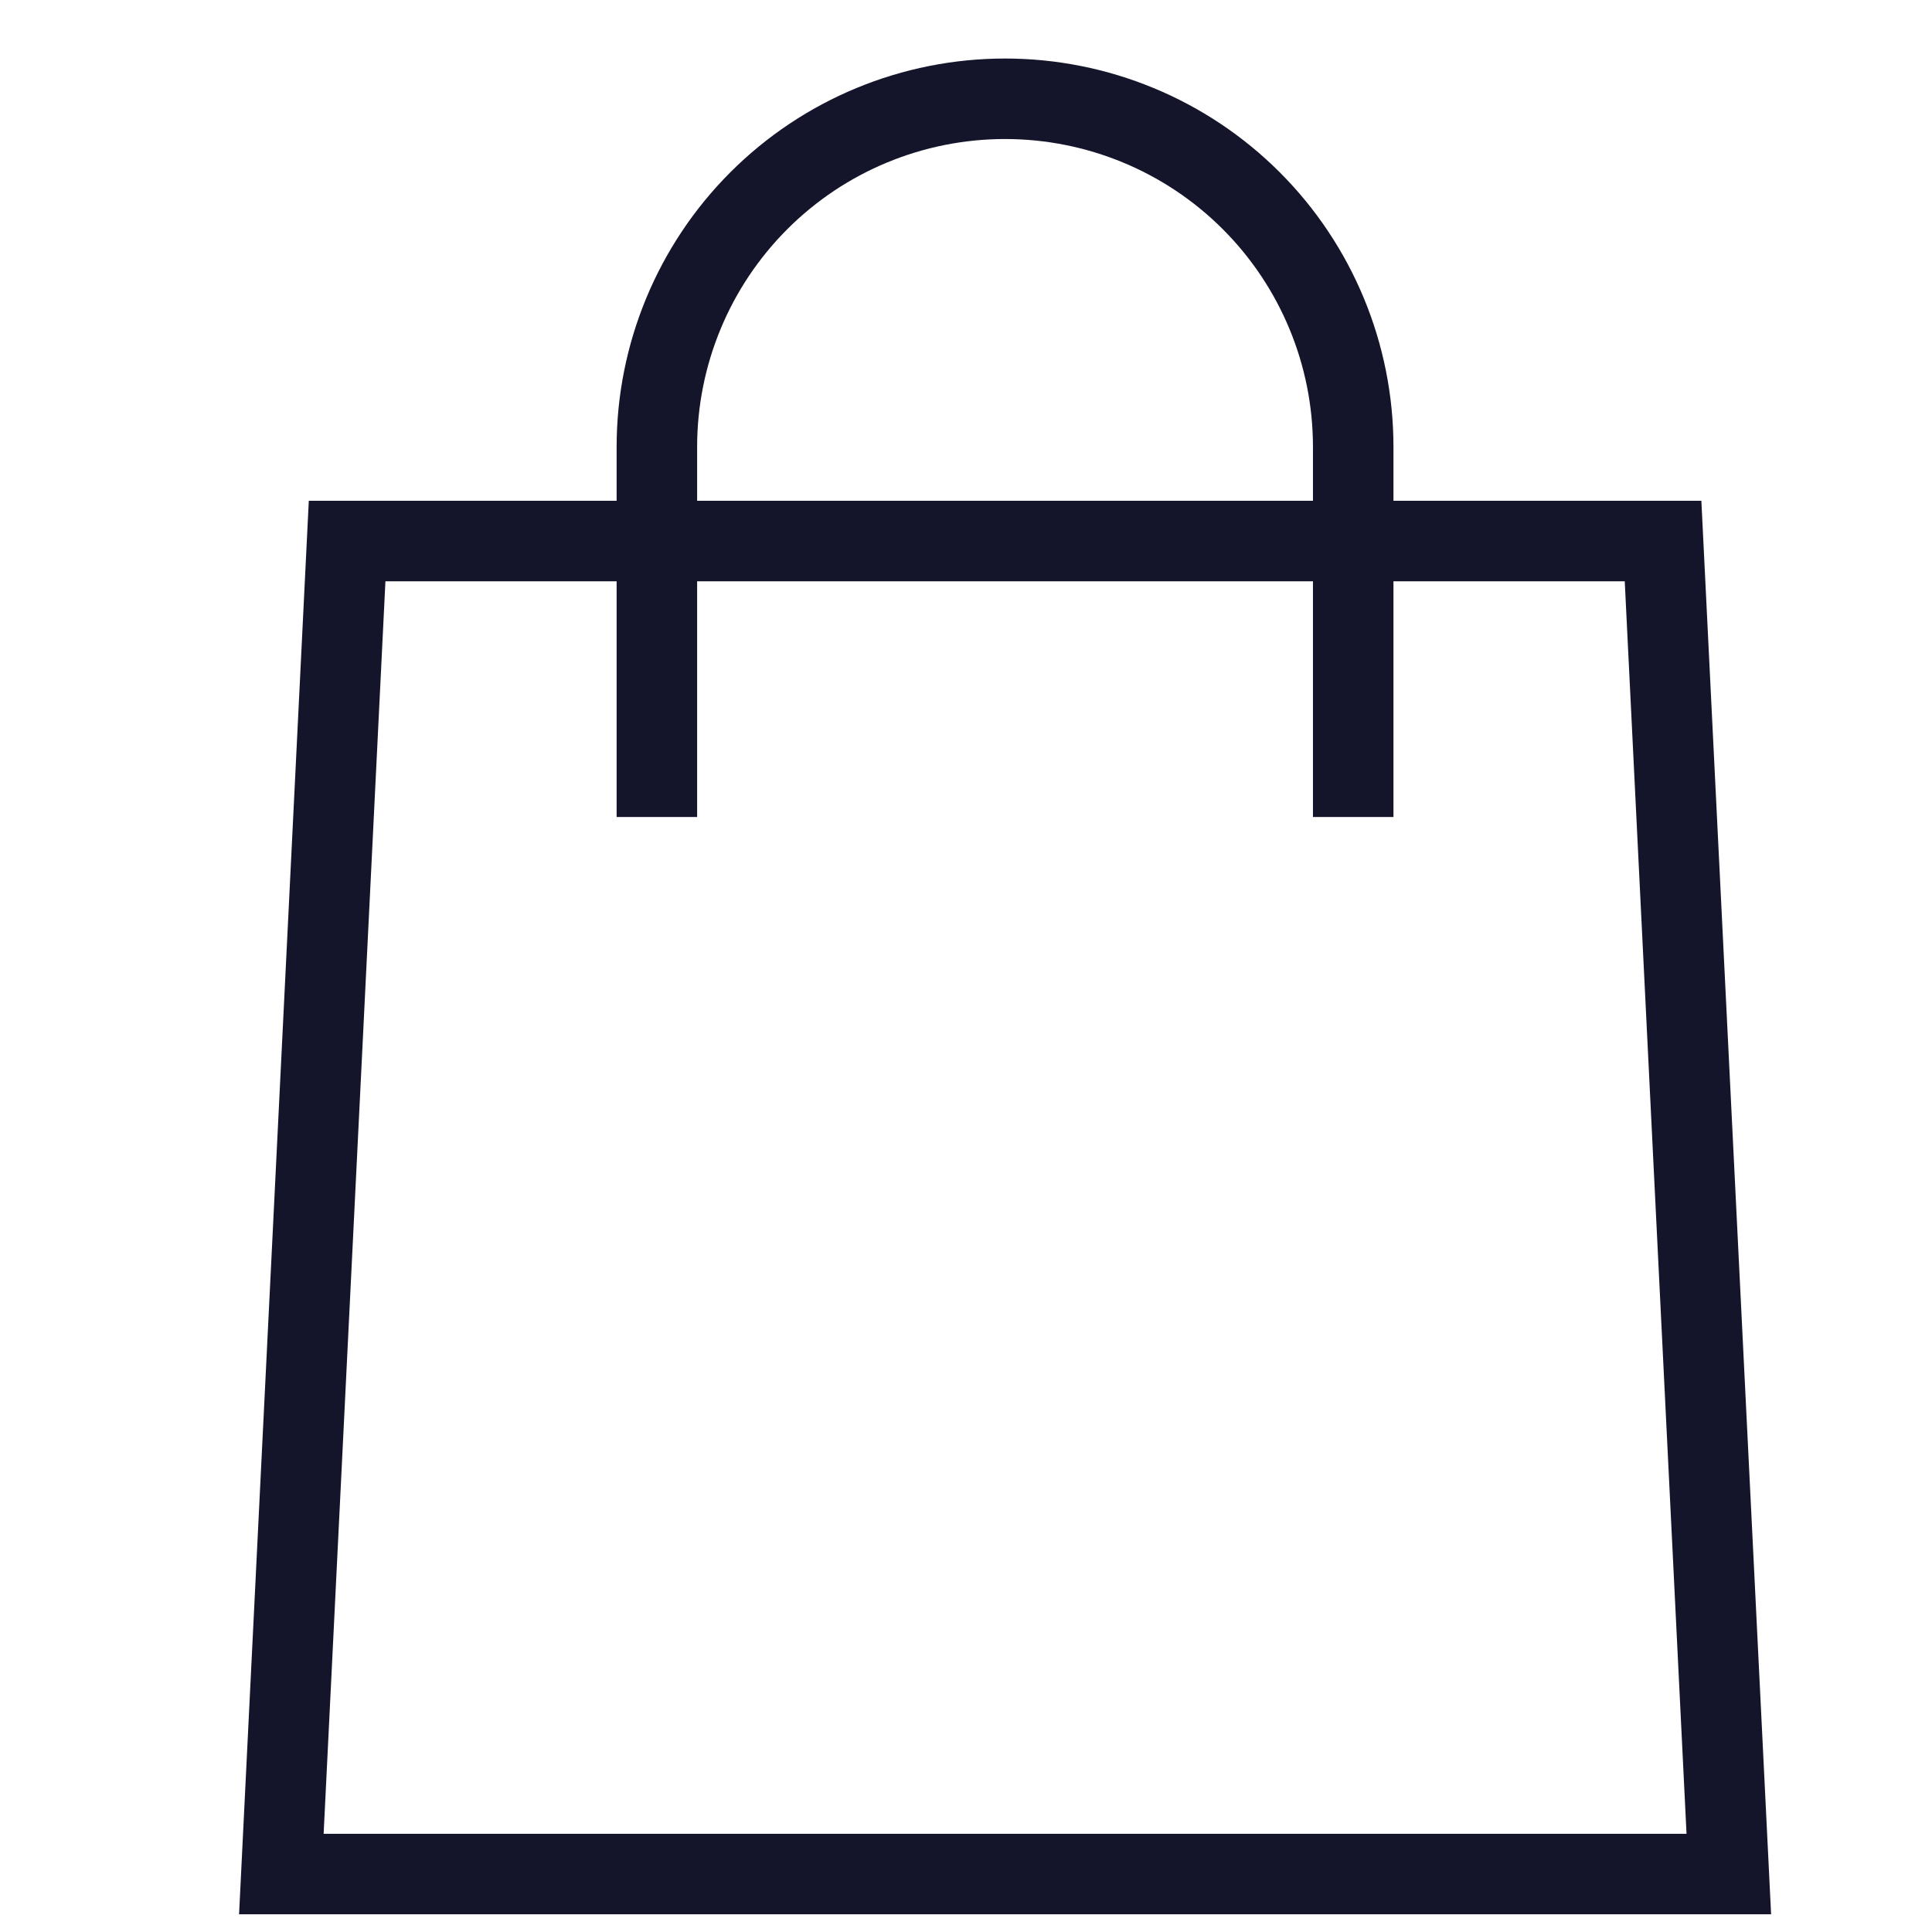
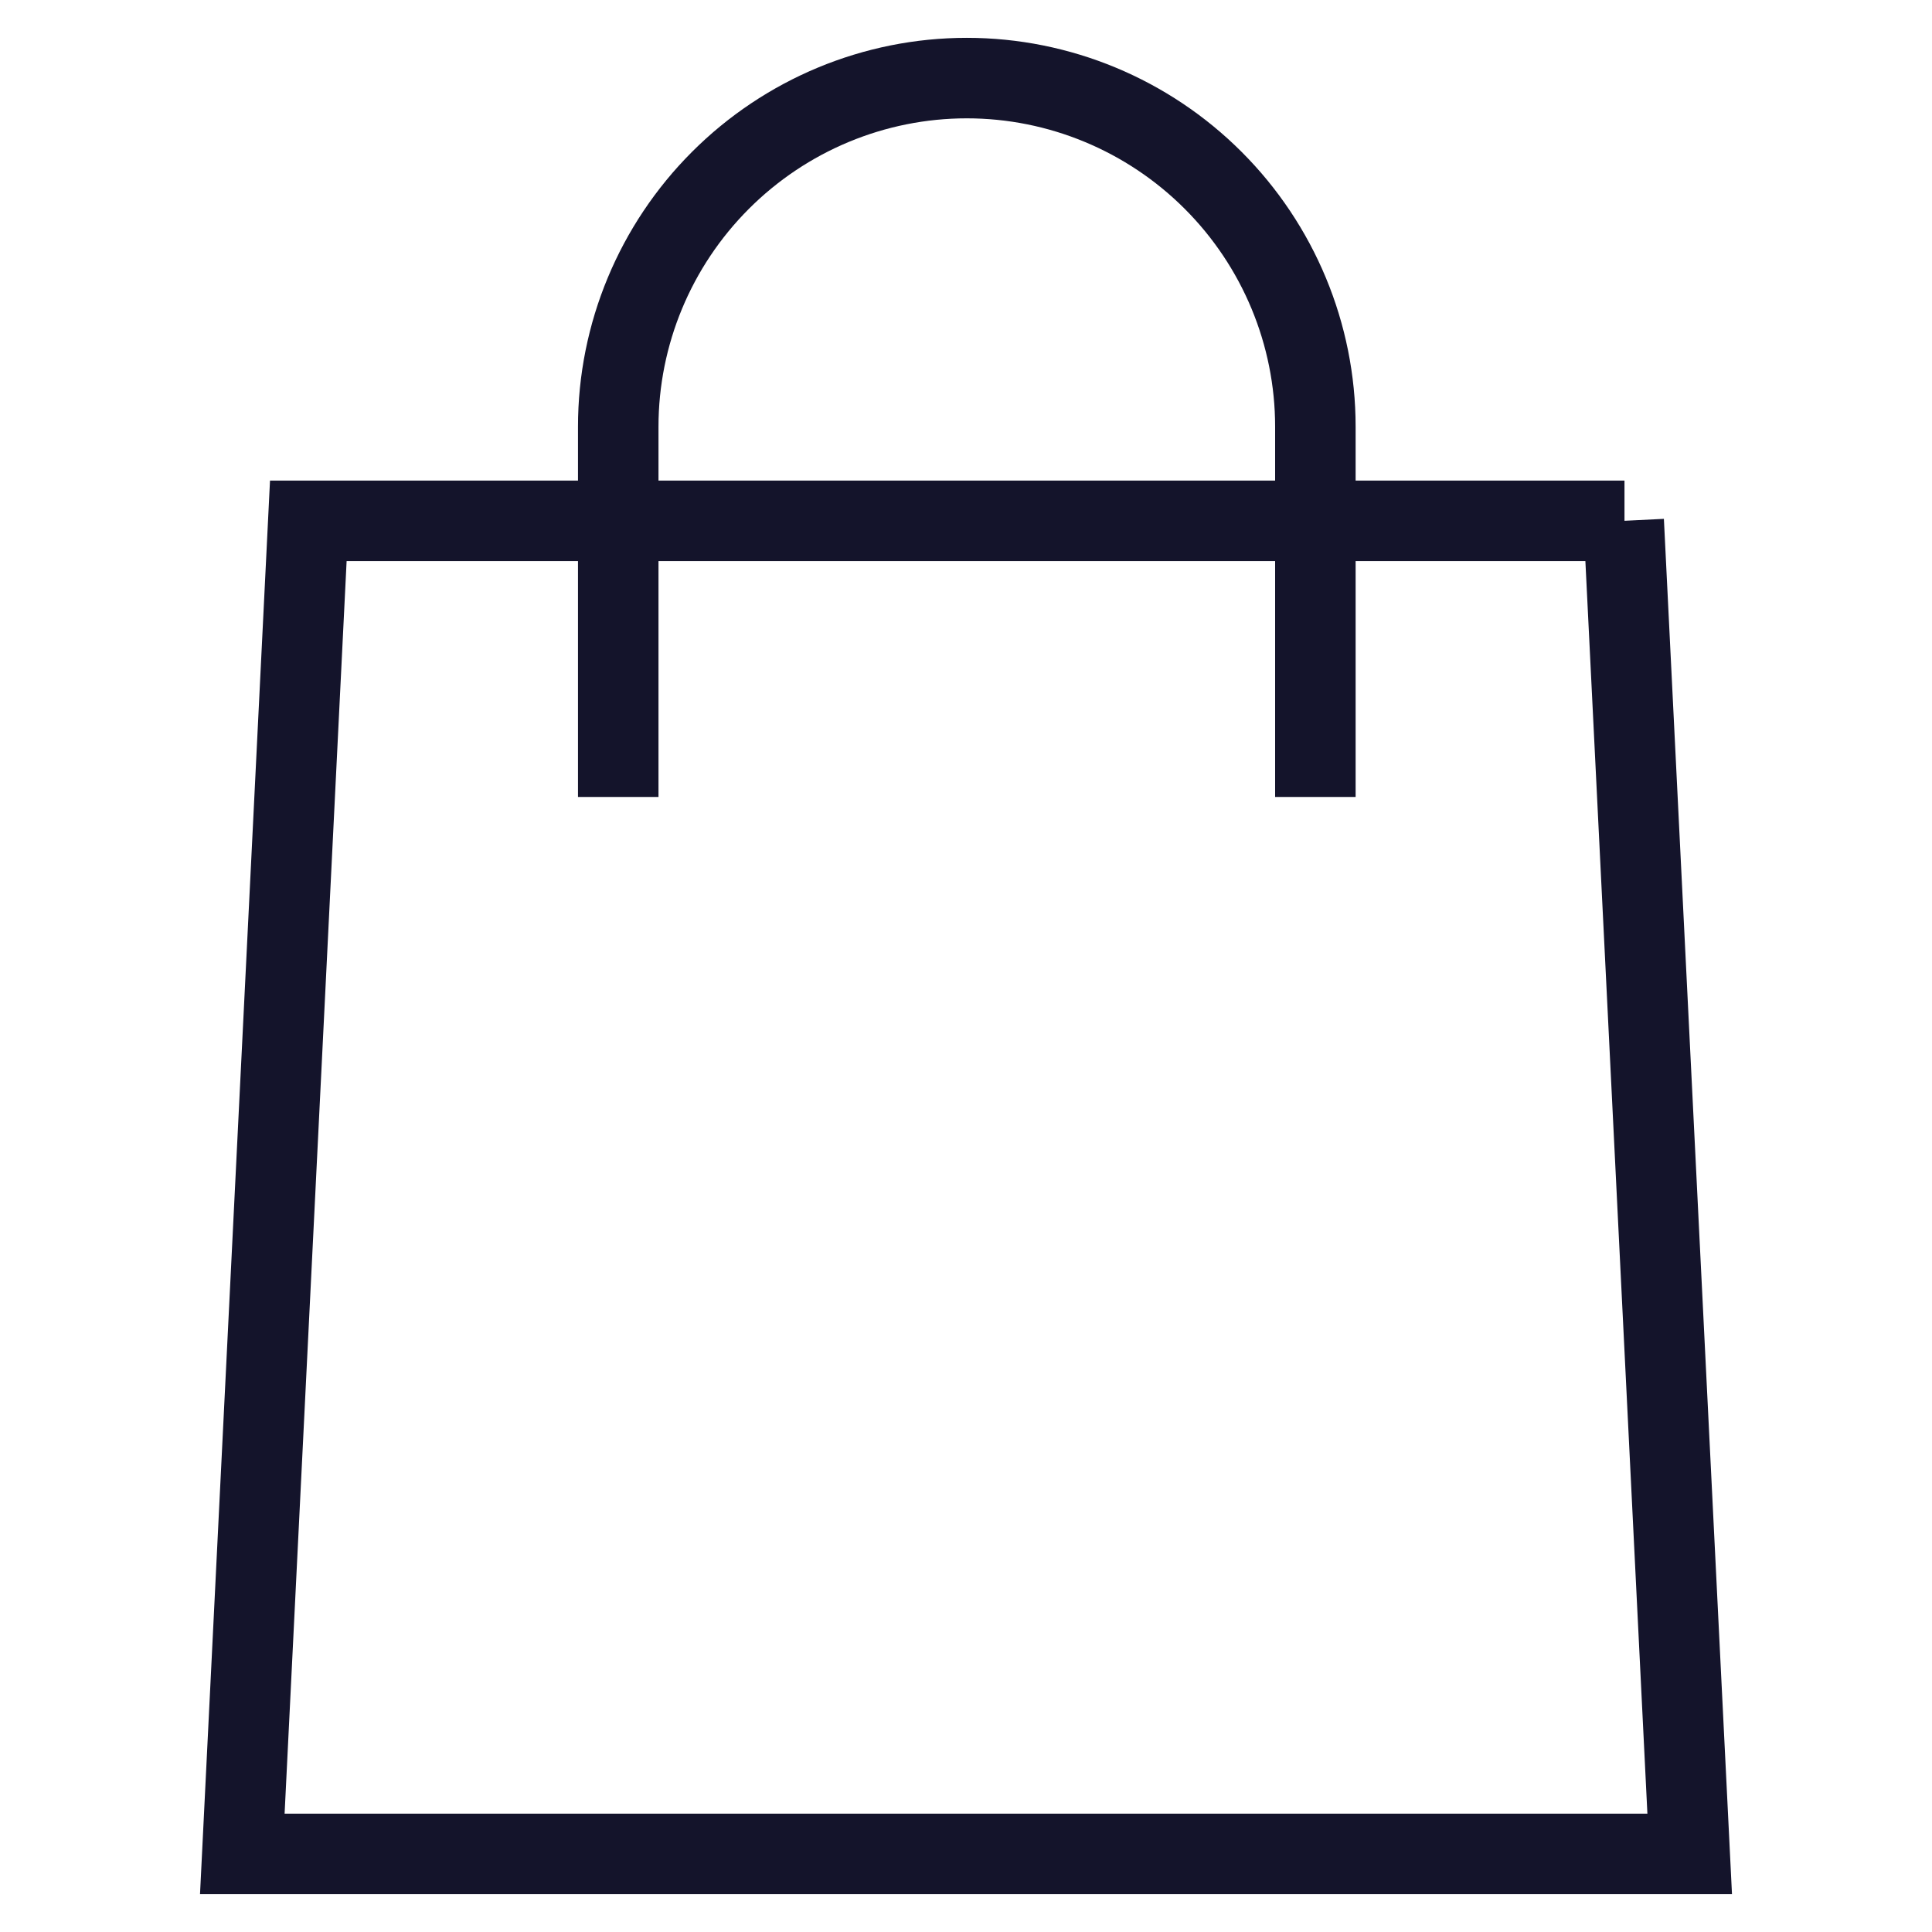
- <svg xmlns="http://www.w3.org/2000/svg" width="24" height="24" viewBox="0 0 24 24" fill="none">
-   <path d="M20.659 6.721L21.476 23.28H3.495L4.312 6.721H20.659Z" stroke="#14142B" />
-   <path d="M8.16 10.149L8.16 5.551C8.16 4.404 8.616 3.304 9.427 2.493C10.238 1.682 11.338 1.227 12.485 1.227C13.632 1.227 14.732 1.682 15.543 2.493C16.354 3.304 16.81 4.404 16.81 5.551V10.149" stroke="#14142B" />
+ <svg xmlns="http://www.w3.org/2000/svg" id="Layer_1" data-name="Layer 1" width="24" height="24" viewBox="0 0 24 24">
+   <defs>
+     <style>
+       .cls-1 {
+         fill: none;
+         stroke: #14142b;
+       }
+     </style>
+   </defs>
+   <path class="cls-1" d="M20.17,6.47l.82,16.56H3.01l.82-16.56h16.35Z" />
+   <path class="cls-1" d="M7.68,9.9v-4.6c0-1.15.46-2.25,1.27-3.06.81-.81,1.91-1.27,3.06-1.27s2.25.46,3.06,1.27c.81.81,1.27,1.91,1.27,3.06v4.6" />
</svg>
